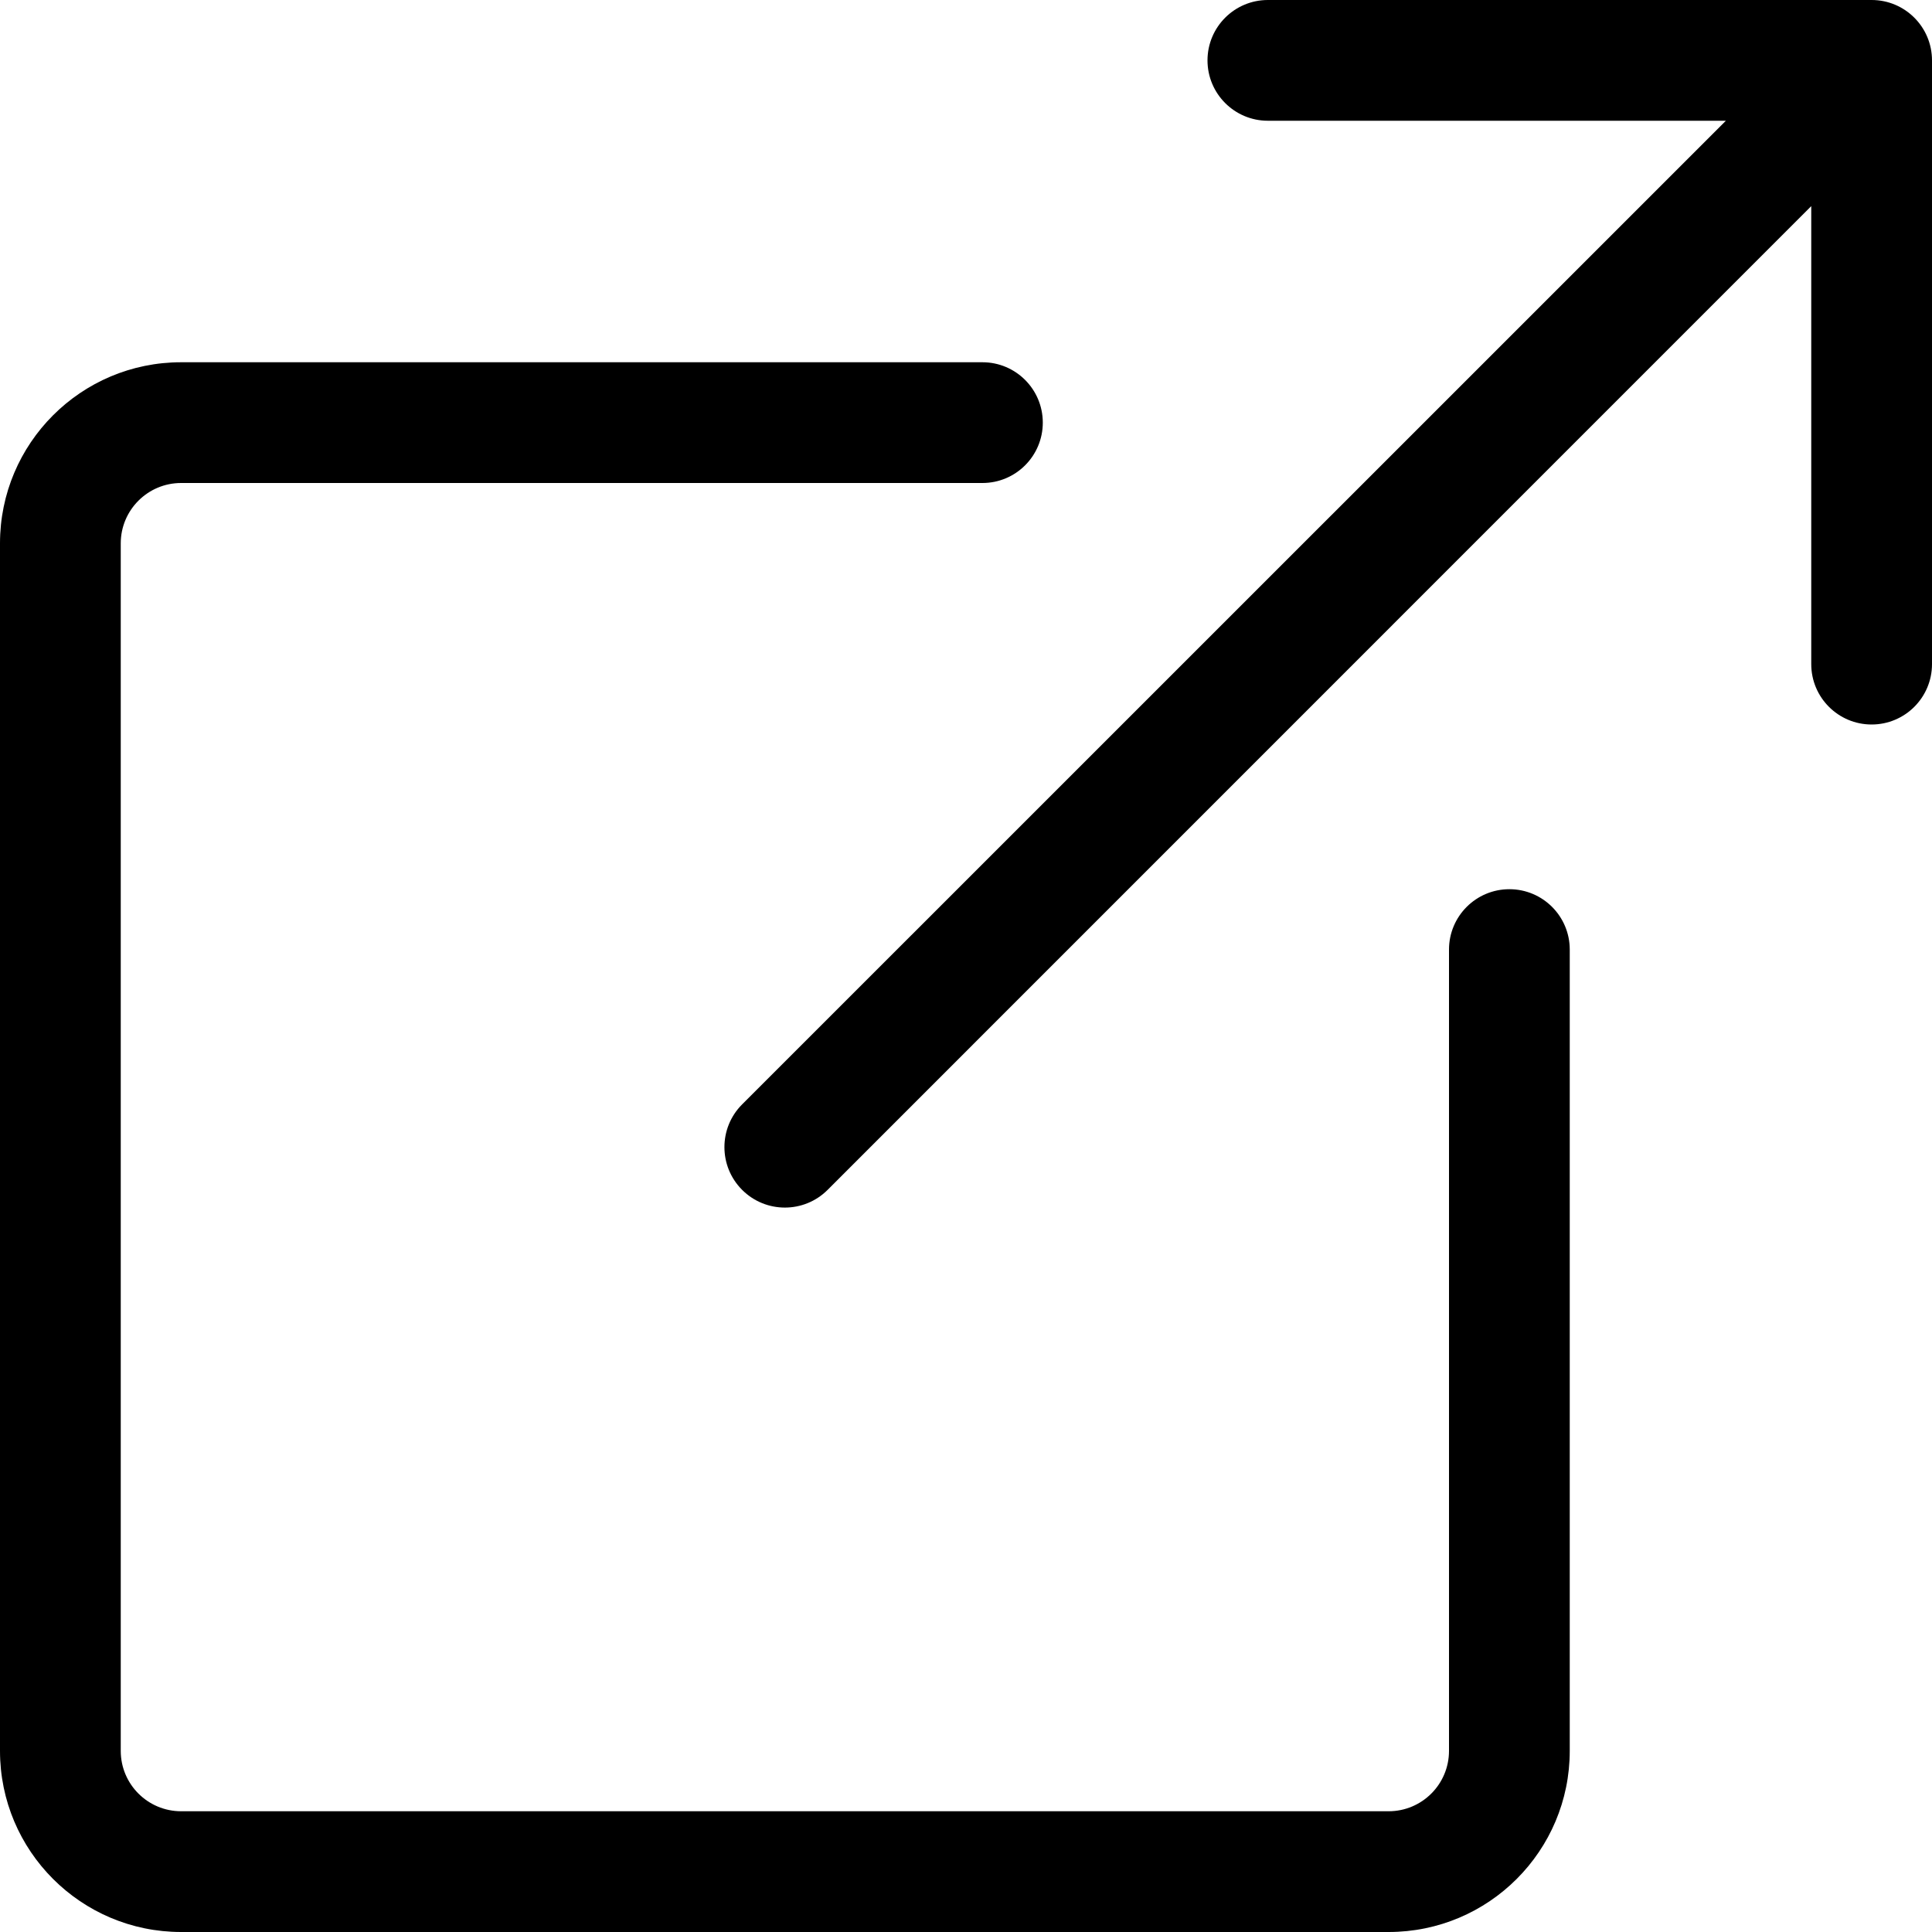
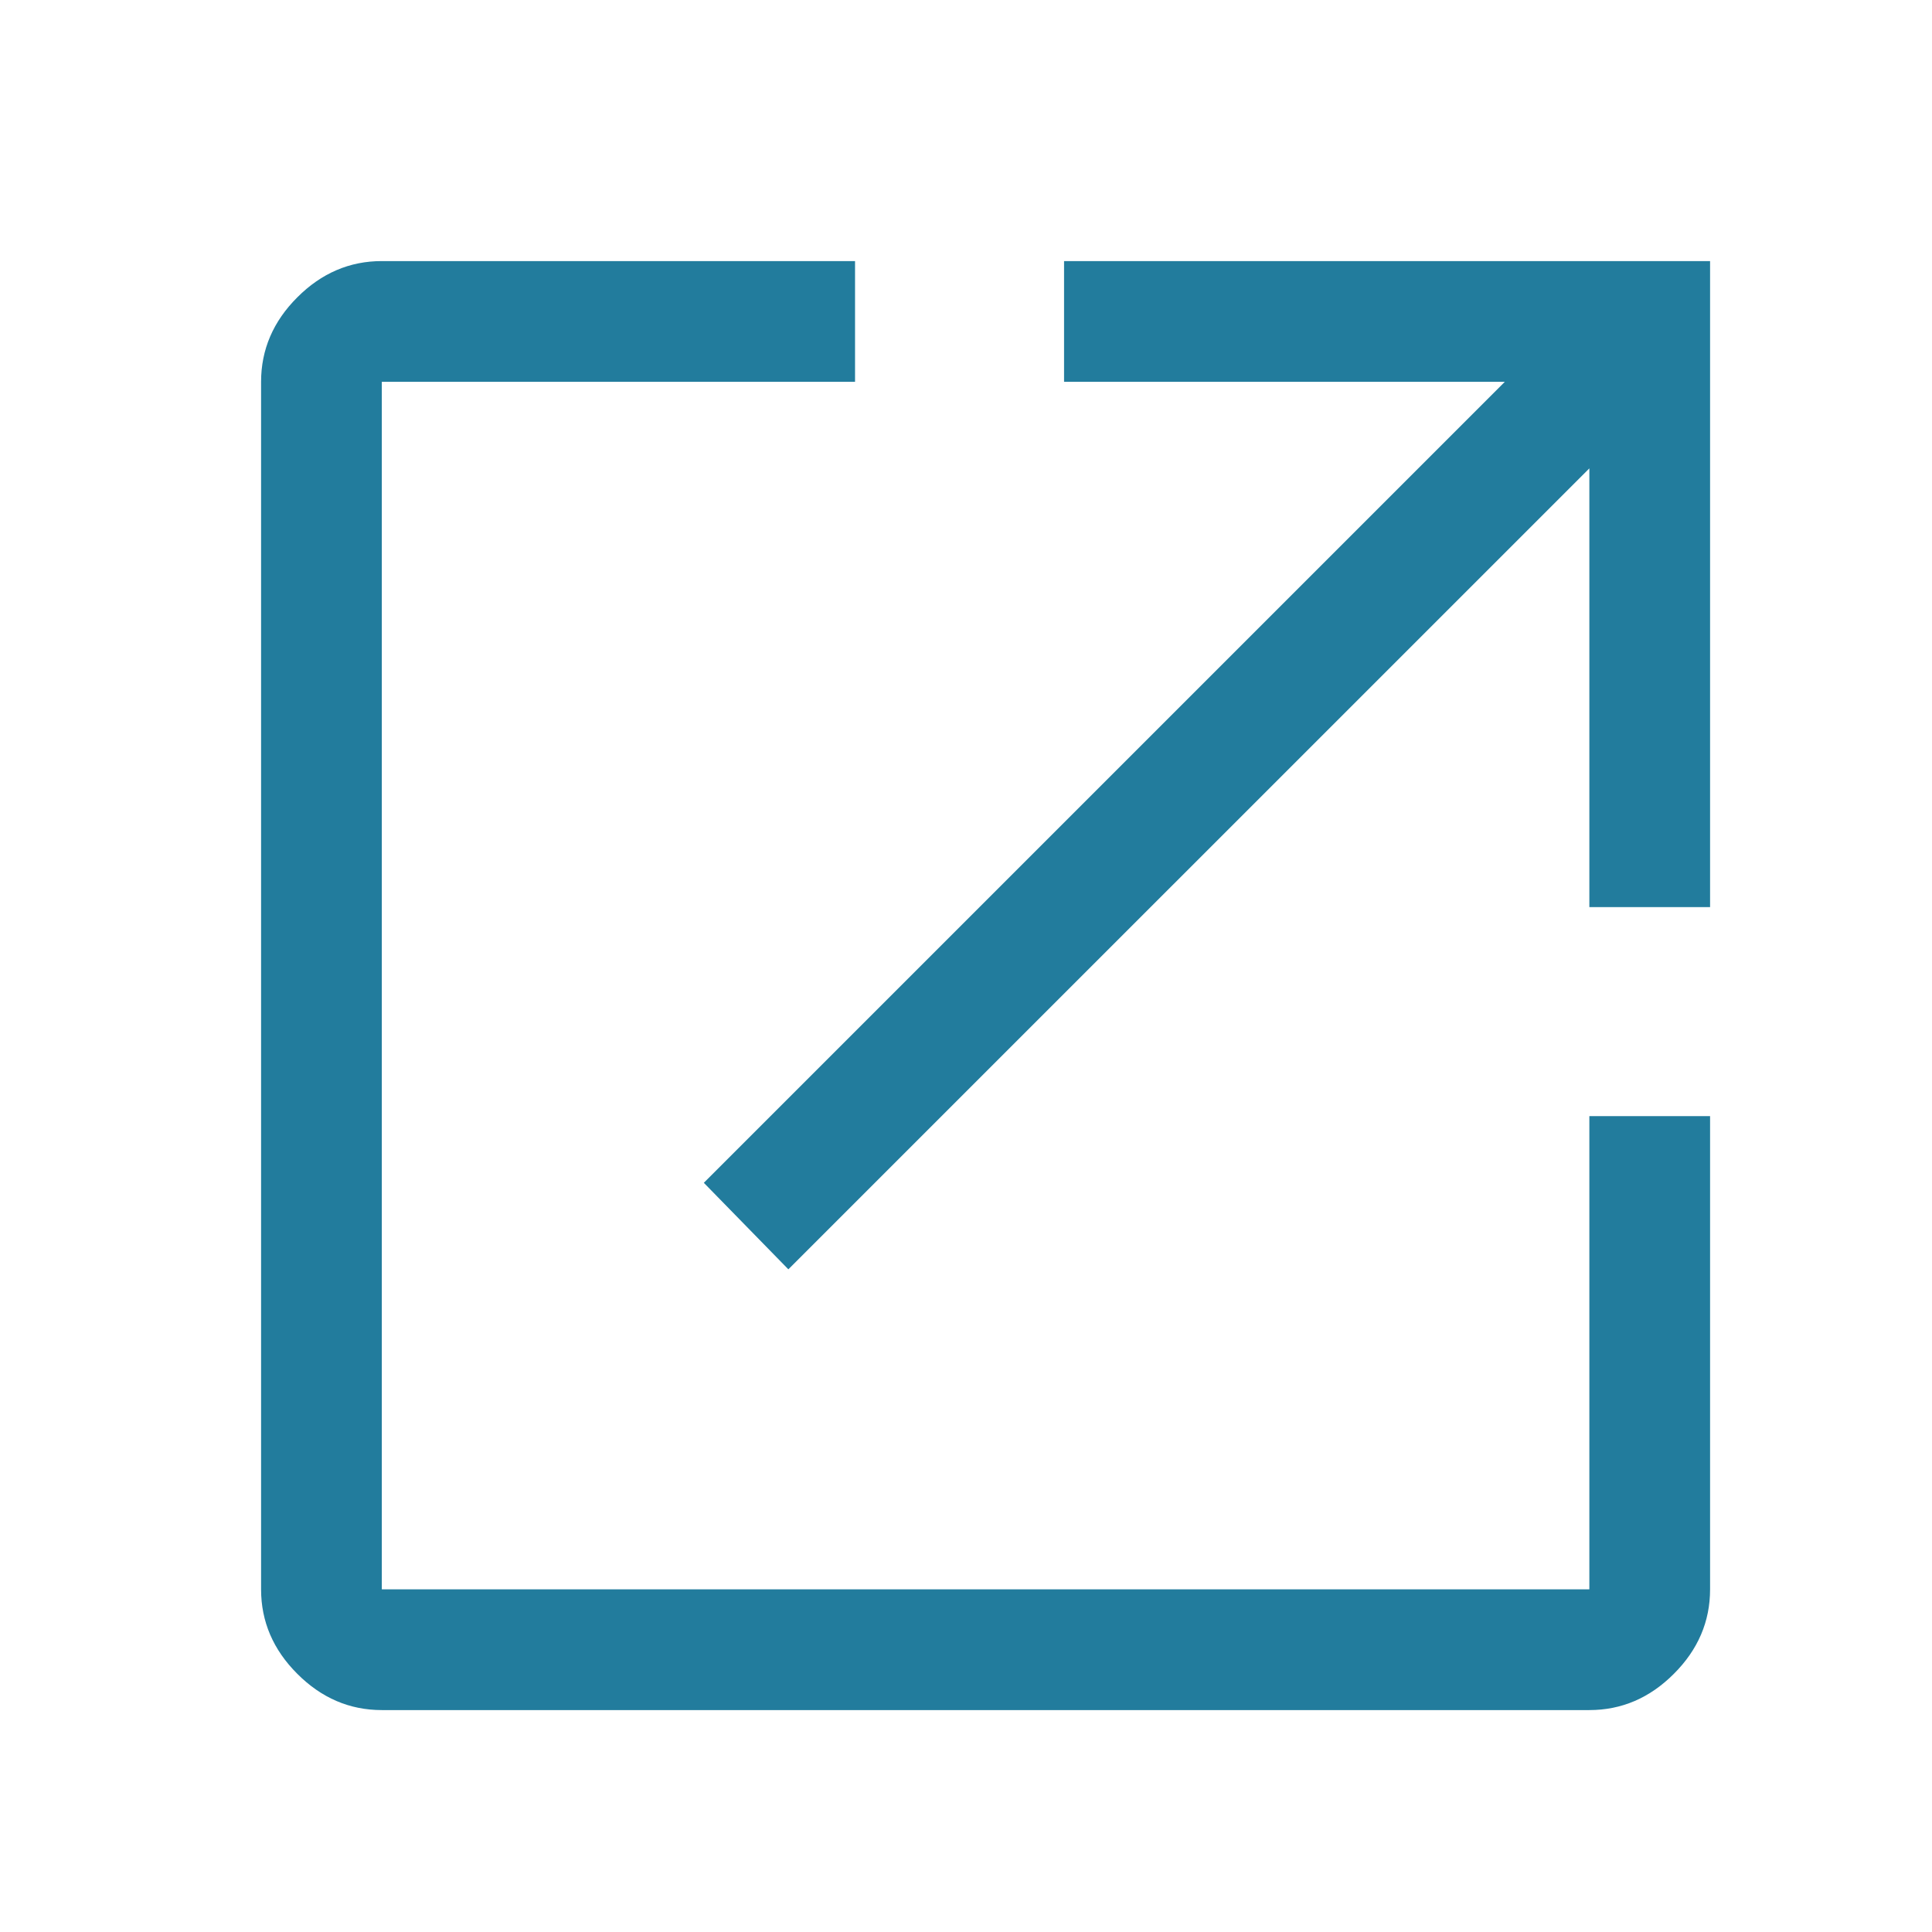
- <svg xmlns="http://www.w3.org/2000/svg" width="16" height="16" fill="currentColor" class="bi bi-box-arrow-up-right" viewBox="0 0 16 16">
-   <path fill-rule="evenodd" d="M8.636 3.5a.5.5 0 0 0-.5-.5H1.5A1.5 1.5 0 0 0 0 4.5v10A1.5 1.5 0 0 0 1.5 16h10a1.5 1.5 0 0 0 1.5-1.5V7.864a.5.5 0 0 0-1 0V14.5a.5.5 0 0 1-.5.5h-10a.5.5 0 0 1-.5-.5v-10a.5.5 0 0 1 .5-.5h6.636a.5.5 0 0 0 .5-.5z" />
-   <path fill-rule="evenodd" d="M16 .5a.5.5 0 0 0-.5-.5h-5a.5.5 0 0 0 0 1h3.793L6.146 9.146a.5.5 0 1 0 .708.708L15 1.707V5.5a.5.5 0 0 0 1 0v-5z" />
+ <svg xmlns="http://www.w3.org/2000/svg" width="37" height="37" viewBox="0 0 37 37" fill="none">
+   <path d="M7.312 32.75C6.696 32.75 6.156 32.519 5.694 32.056C5.231 31.594 5 31.054 5 30.438V7.312C5 6.696 5.231 6.156 5.694 5.694C6.156 5.231 6.696 5 7.312 5H16.375V7.312H7.312V30.438H30.438V21.375H32.75V30.438C32.75 31.054 32.519 31.594 32.056 32.056C31.594 32.519 31.054 32.75 30.438 32.75H7.312ZM15.098 24.309L13.479 22.652L28.819 7.312H20.378V5H32.75V17.372H30.438V8.97L15.098 24.309Z" fill="#227C9D" />
</svg>
